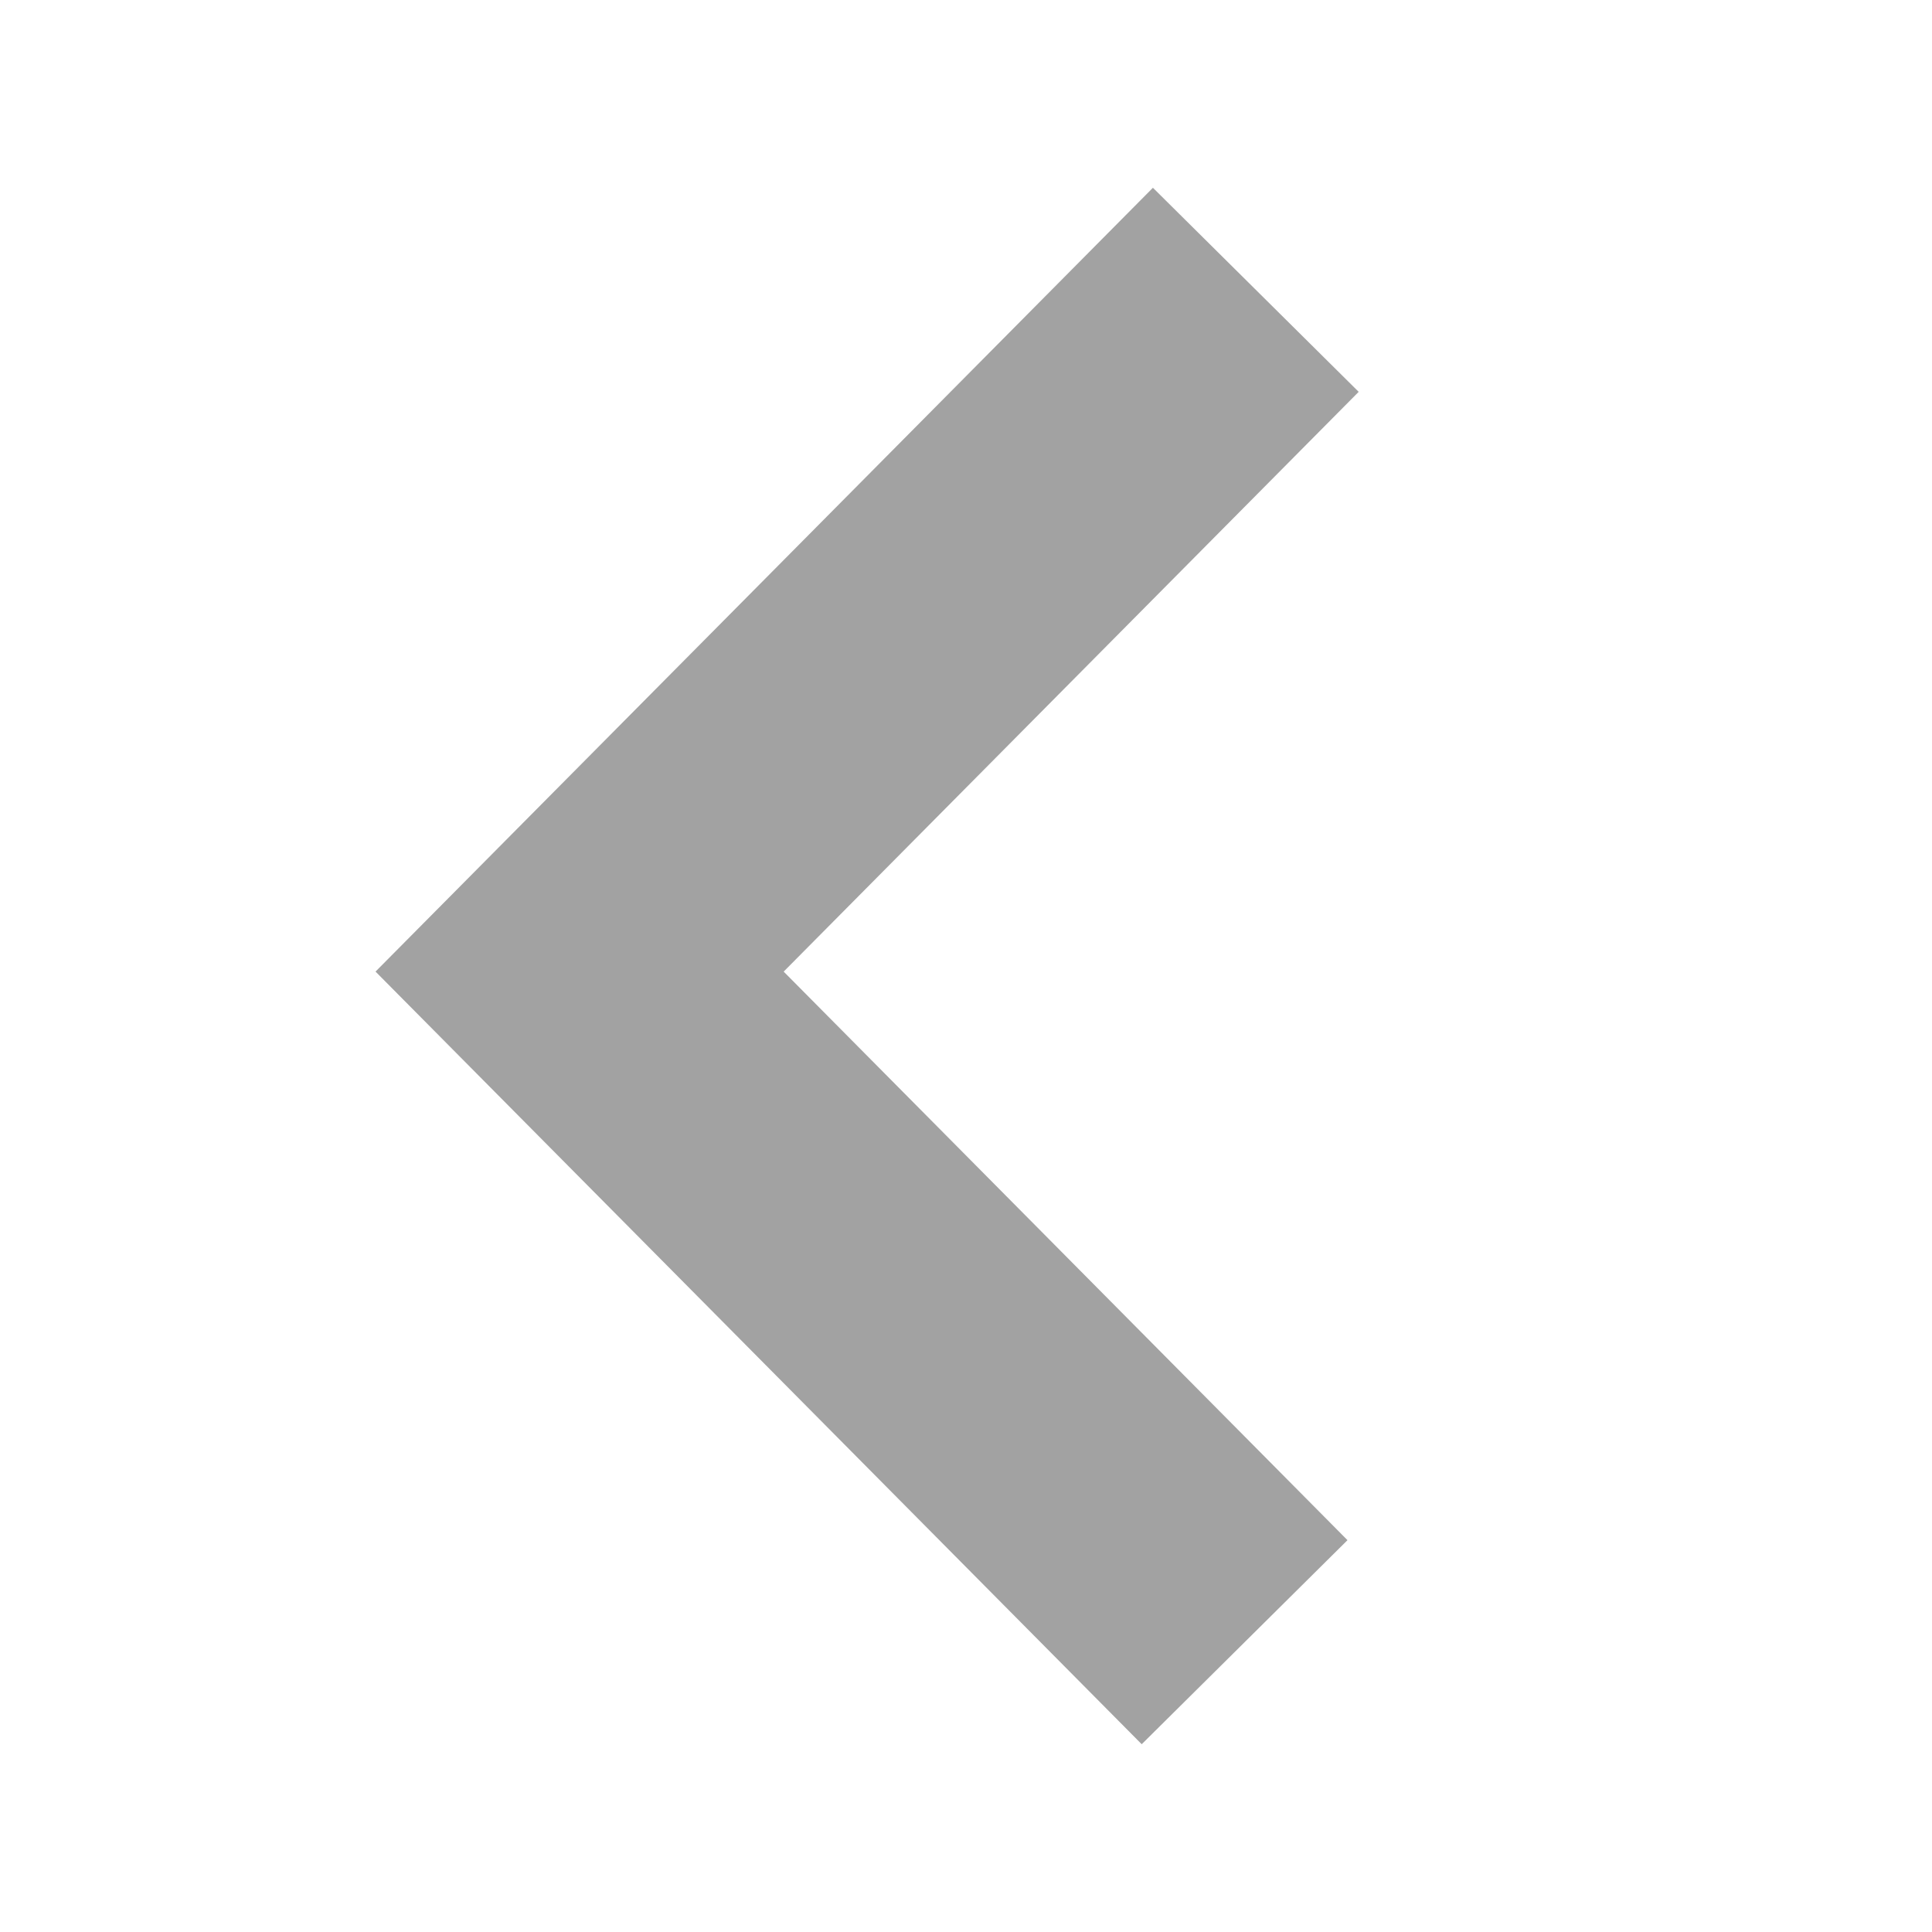
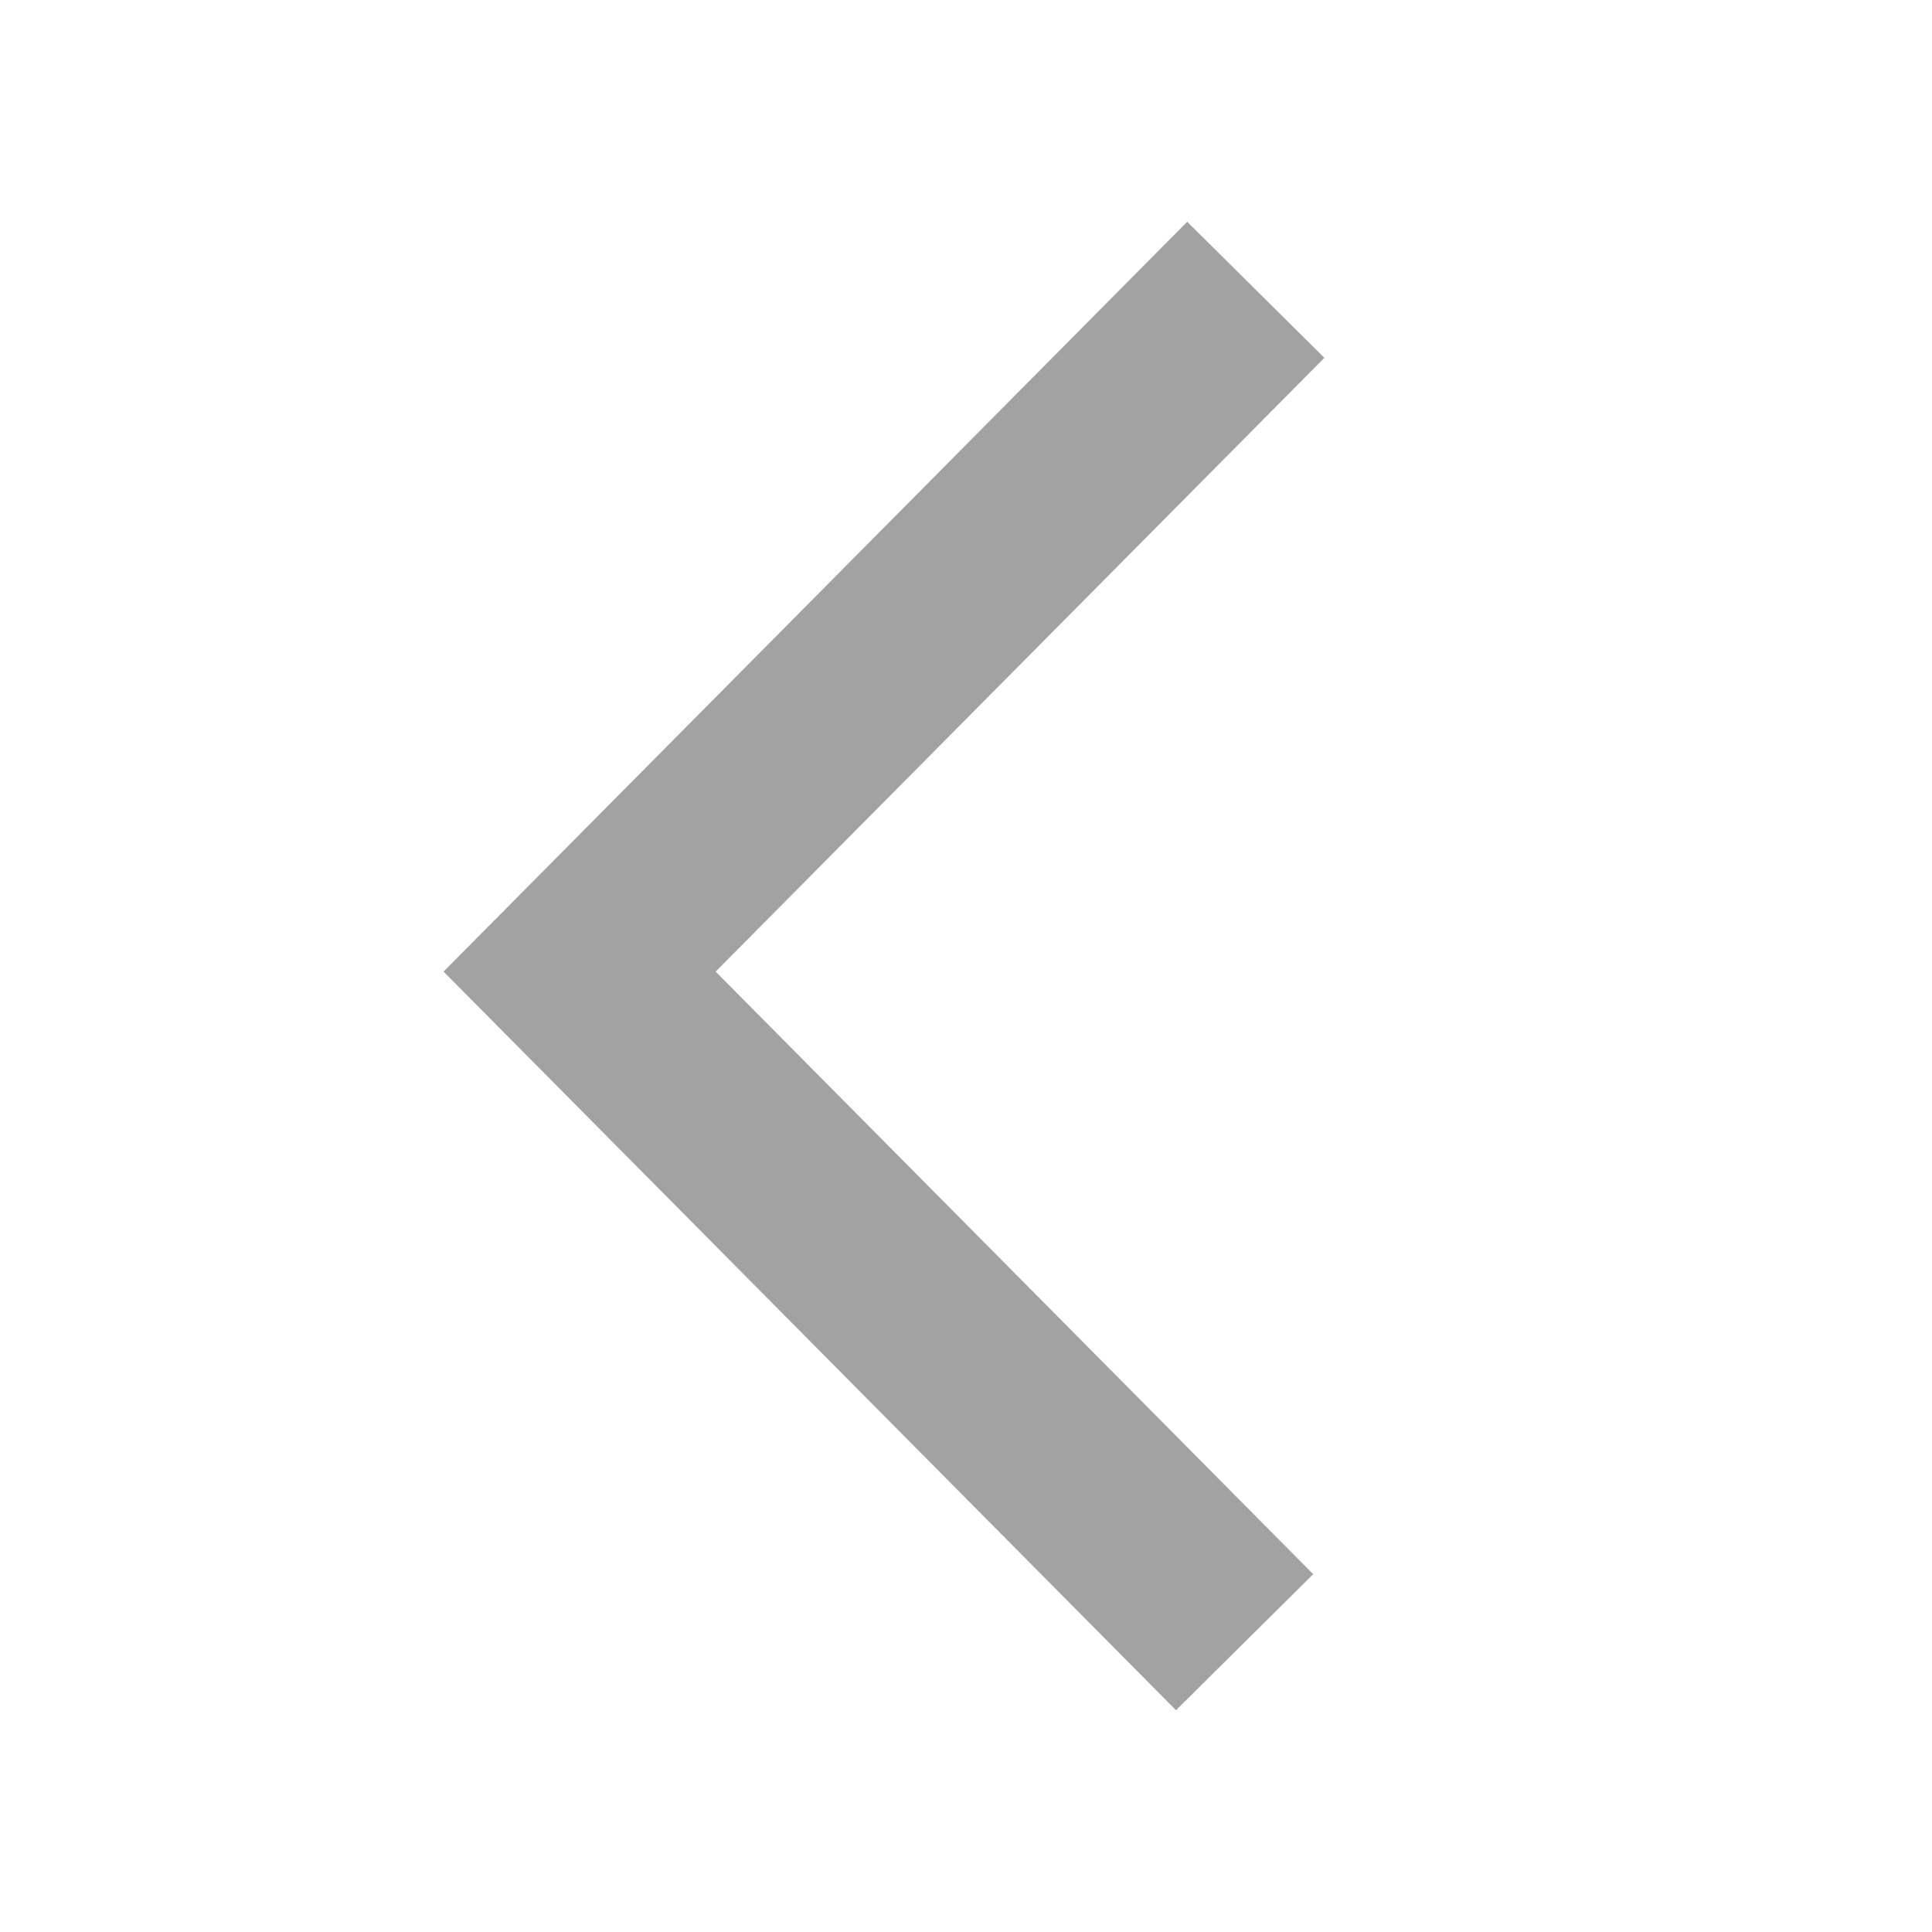
<svg xmlns="http://www.w3.org/2000/svg" width="20px" height="20px" viewBox="0 0 20 20" version="1.1">
  <defs />
  <g id="Angle-Left" stroke="none" stroke-width="1" fill="none" fill-rule="evenodd">
-     <g transform="translate(9.5, 10) scale(-1, 1) translate(-9.5, -10) translate(6, 3)" id="Path-3" stroke="#A2A2A2" stroke-width="3">
+     <g transform="translate(9.5, 10) scale(-1, 1) translate(-9.5, -10) translate(6, 3)" id="Path-3" stroke="#A2A2A2" stroke-width="2">
      <polyline points="0 0 7 7.058 0.116 14" />
    </g>
  </g>
</svg>
